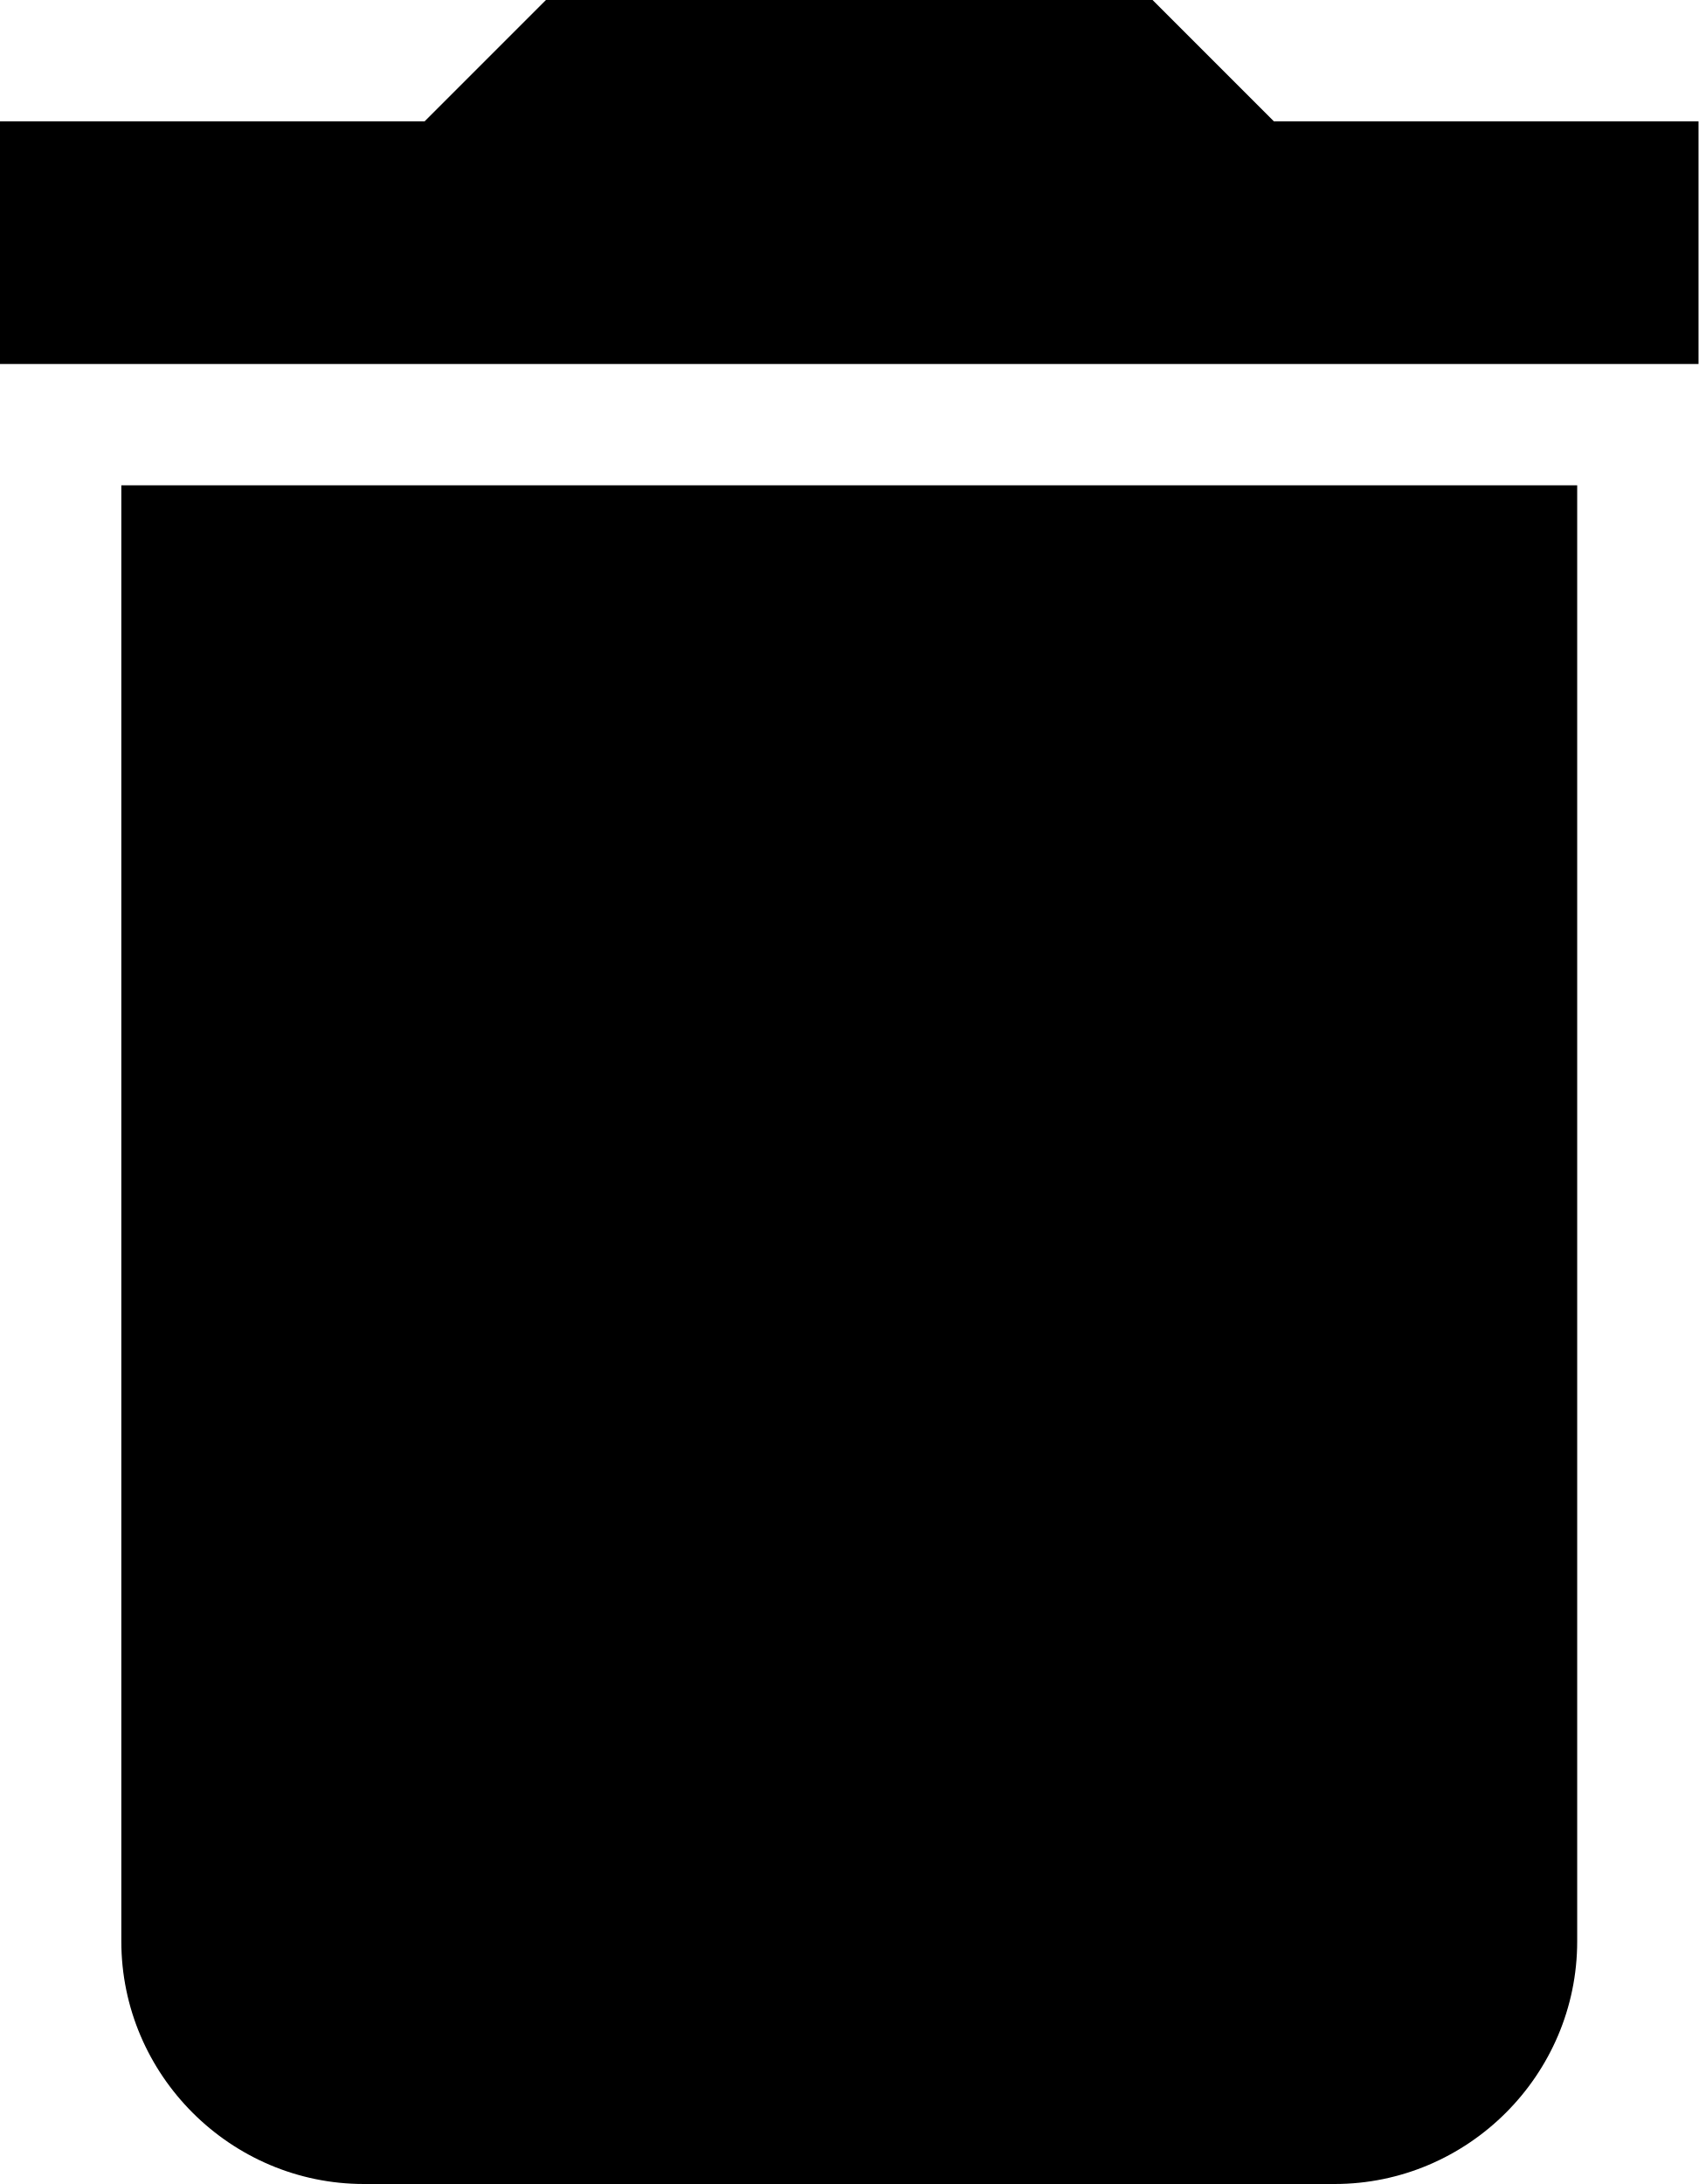
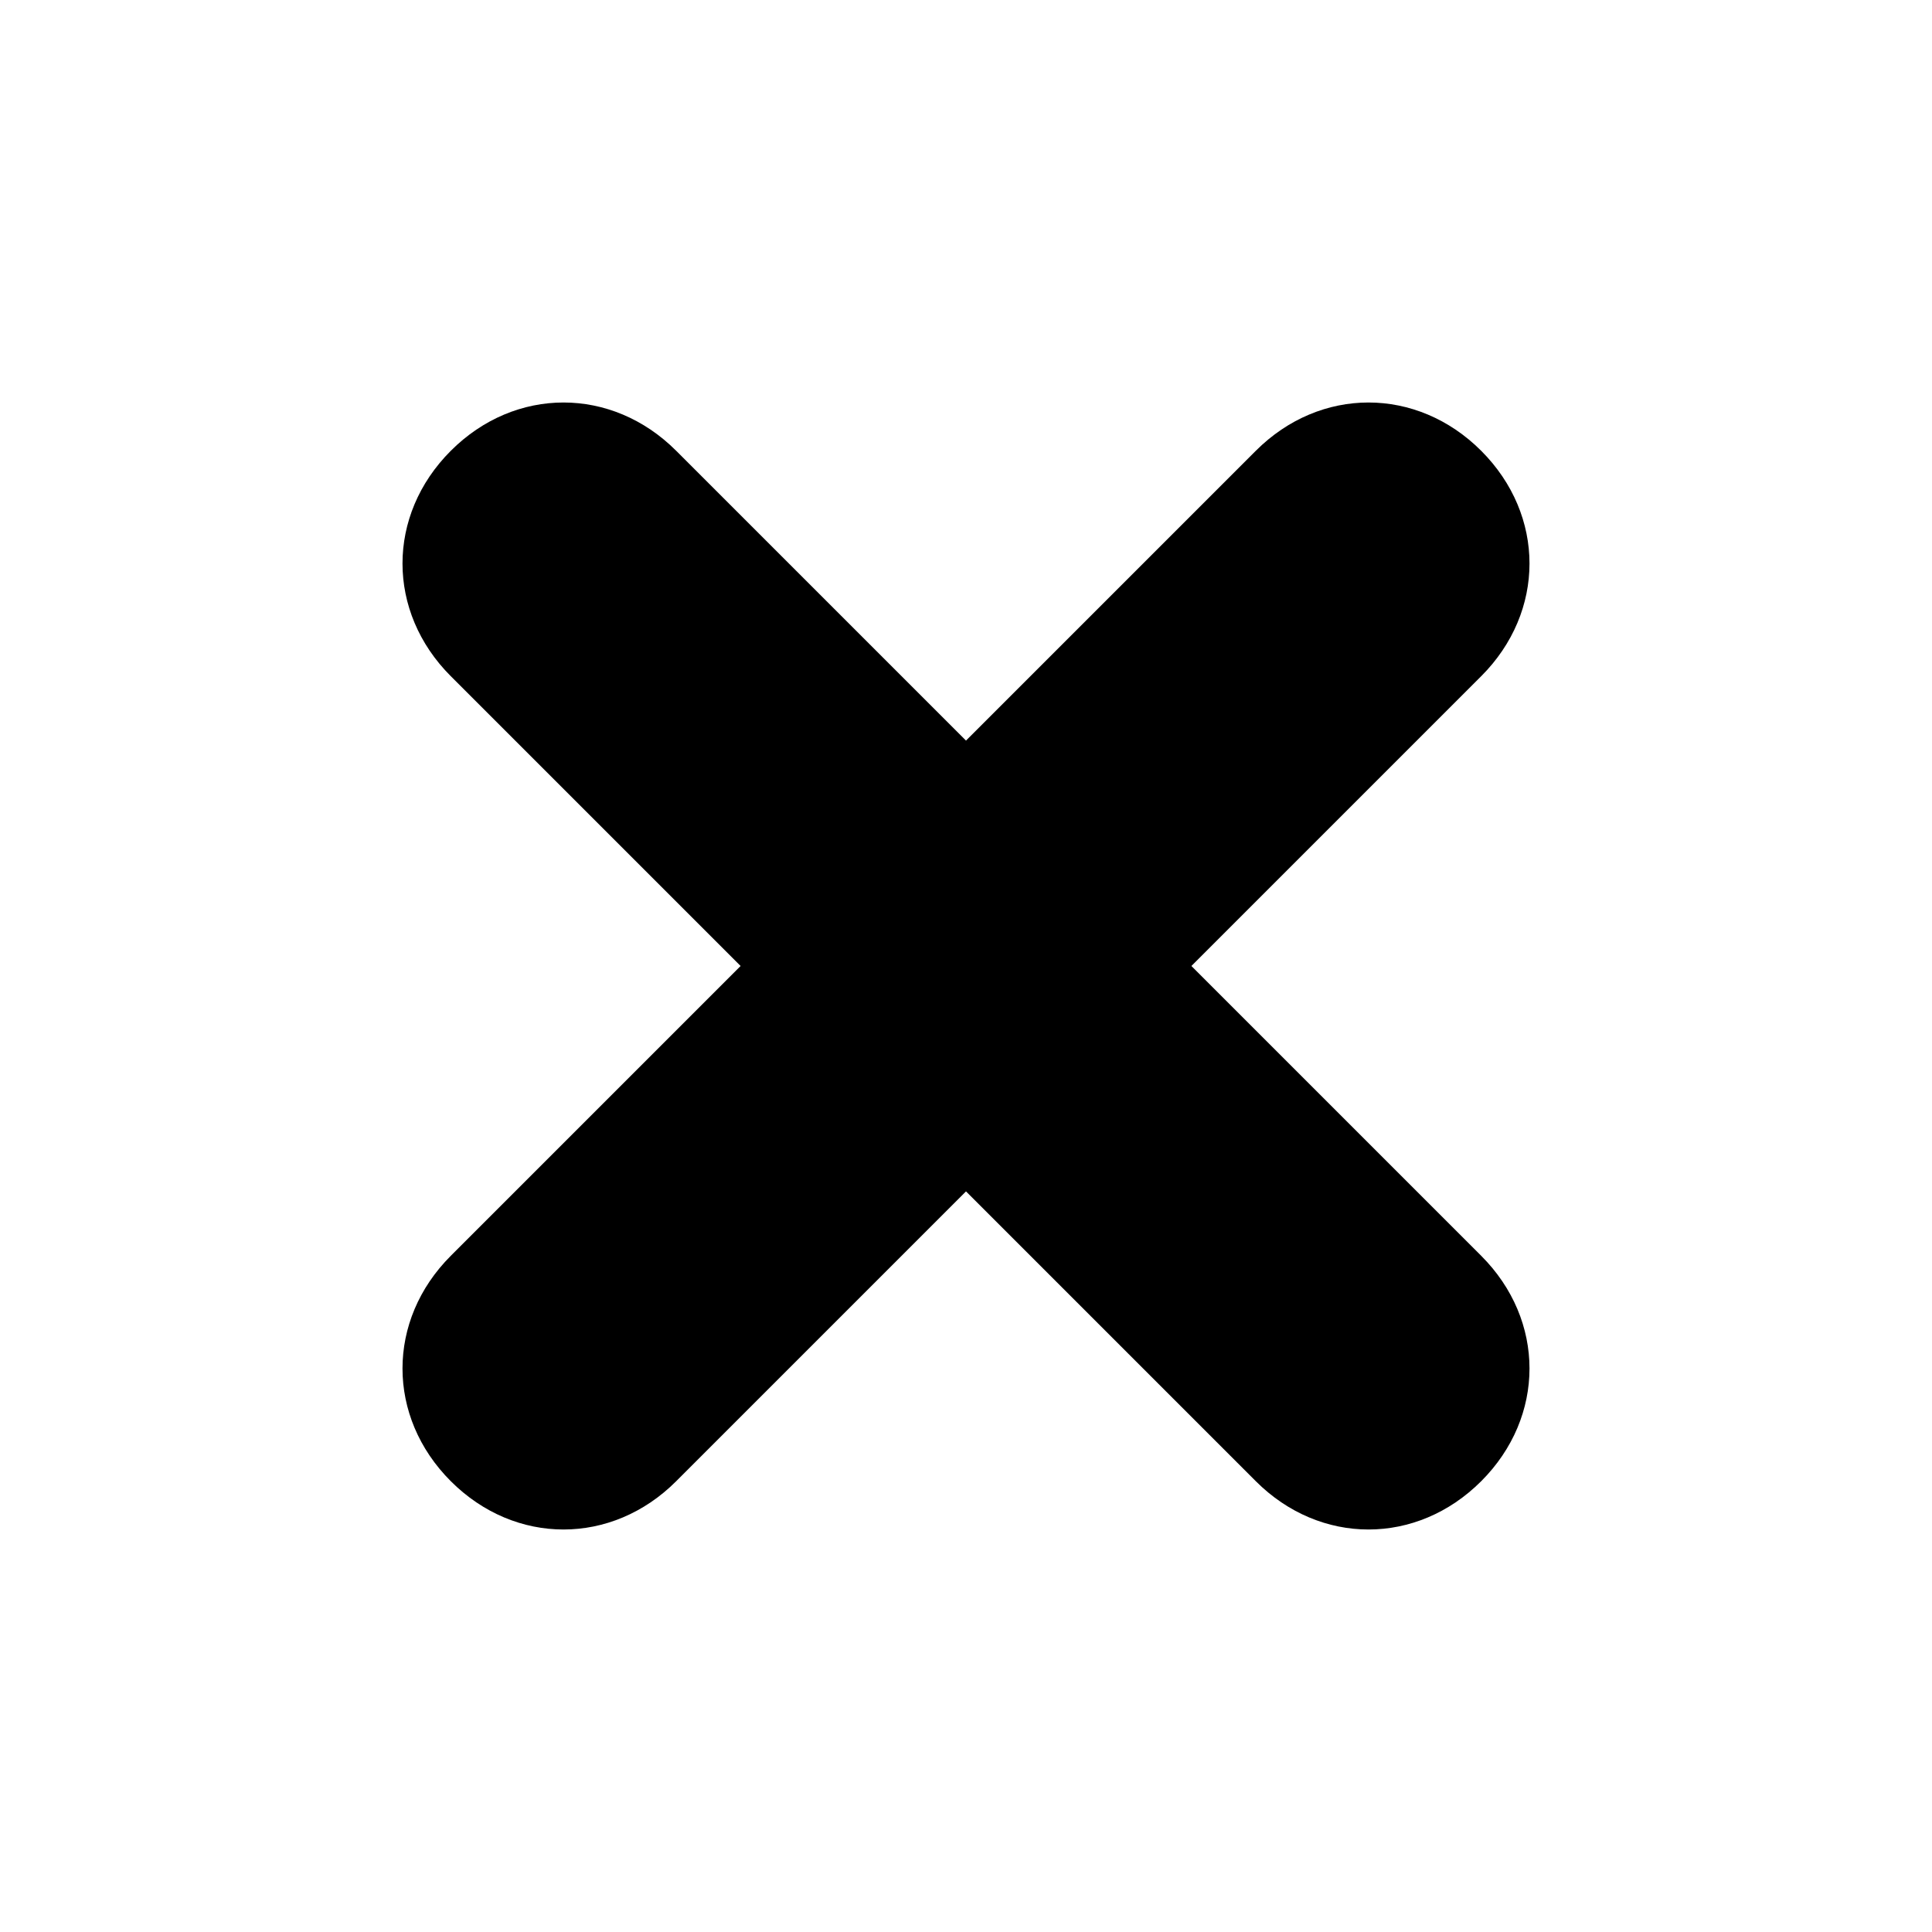
- <svg xmlns="http://www.w3.org/2000/svg" height="18px" version="1.1" viewBox="0 0 14 18" width="14px">
-   <defs />
-   <g fill="none" fill-rule="evenodd" id="Page-1" stroke="none" stroke-width="1">
-     <g fill="#000000" id="Core" transform="translate(-299, -129)">
-       <g id="delete" transform="translate(299, 129)">
-         <path d="M1,16 C1,17.1 1.9,18 3,18 L11,18 C12.1,18 13,17.1 13,16 L13,4 L1,4 L1,16 L1,16 Z M14,1 L10.5,1 L9.5,0 L4.5,0 L3.5,1 L0,1 L0,3 L14,3 L14,1 L14,1 Z" id="Shape" />
-       </g>
-     </g>
+ <svg xmlns="http://www.w3.org/2000/svg" style="enable-background:new 0 0 24 24;" version="1.1" viewBox="0 0 24 24" xml:space="preserve">
+   <g id="info" />
+   <g id="icons">
+     <path d="M14.8,12l3.6-3.6c0.8-0.8,0.8-2,0-2.8c-0.8-0.8-2-0.8-2.8,0L12,9.2L8.4,5.6c-0.8-0.8-2-0.8-2.8,0   c-0.8,0.8-0.8,2,0,2.8L9.2,12l-3.6,3.6c-0.8,0.8-0.8,2,0,2.8C6,18.8,6.5,19,7,19s1-0.2,1.4-0.6l3.6-3.6l3.6,3.6   C16,18.8,16.5,19,17,19s1-0.2,1.4-0.6c0.8-0.8,0.8-2,0-2.8L14.8,12z" id="exit" />
  </g>
</svg>
